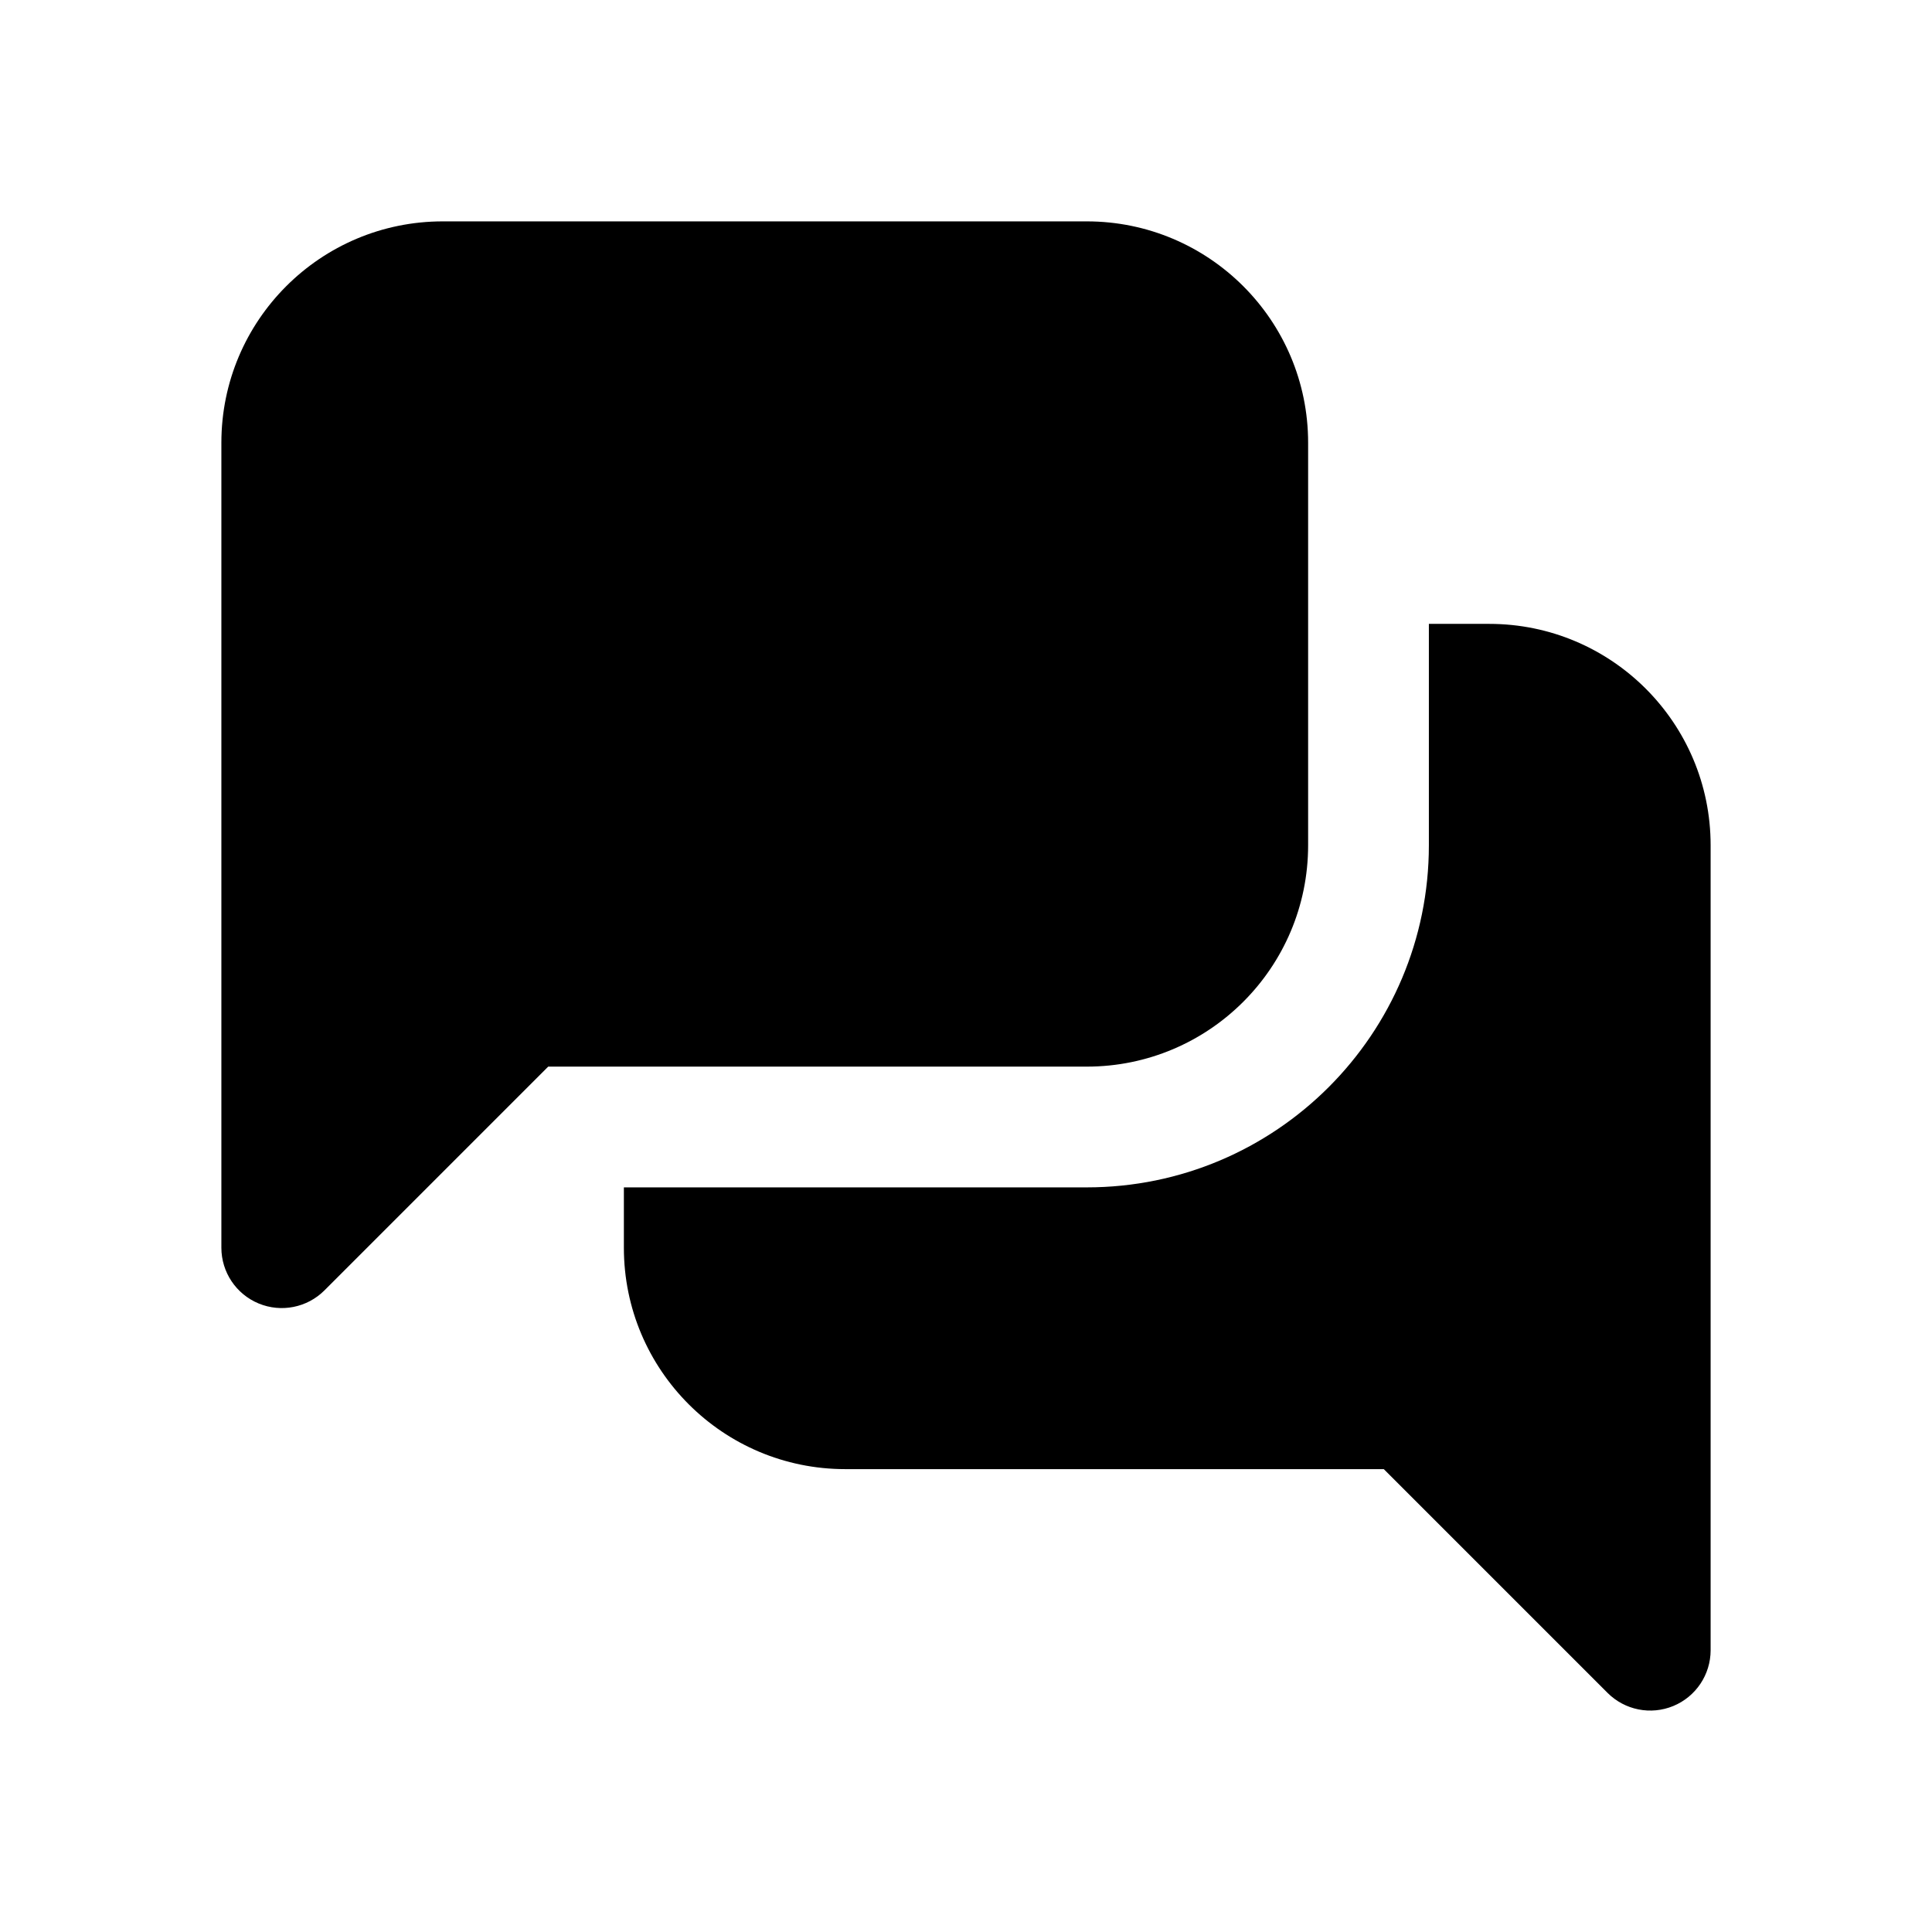
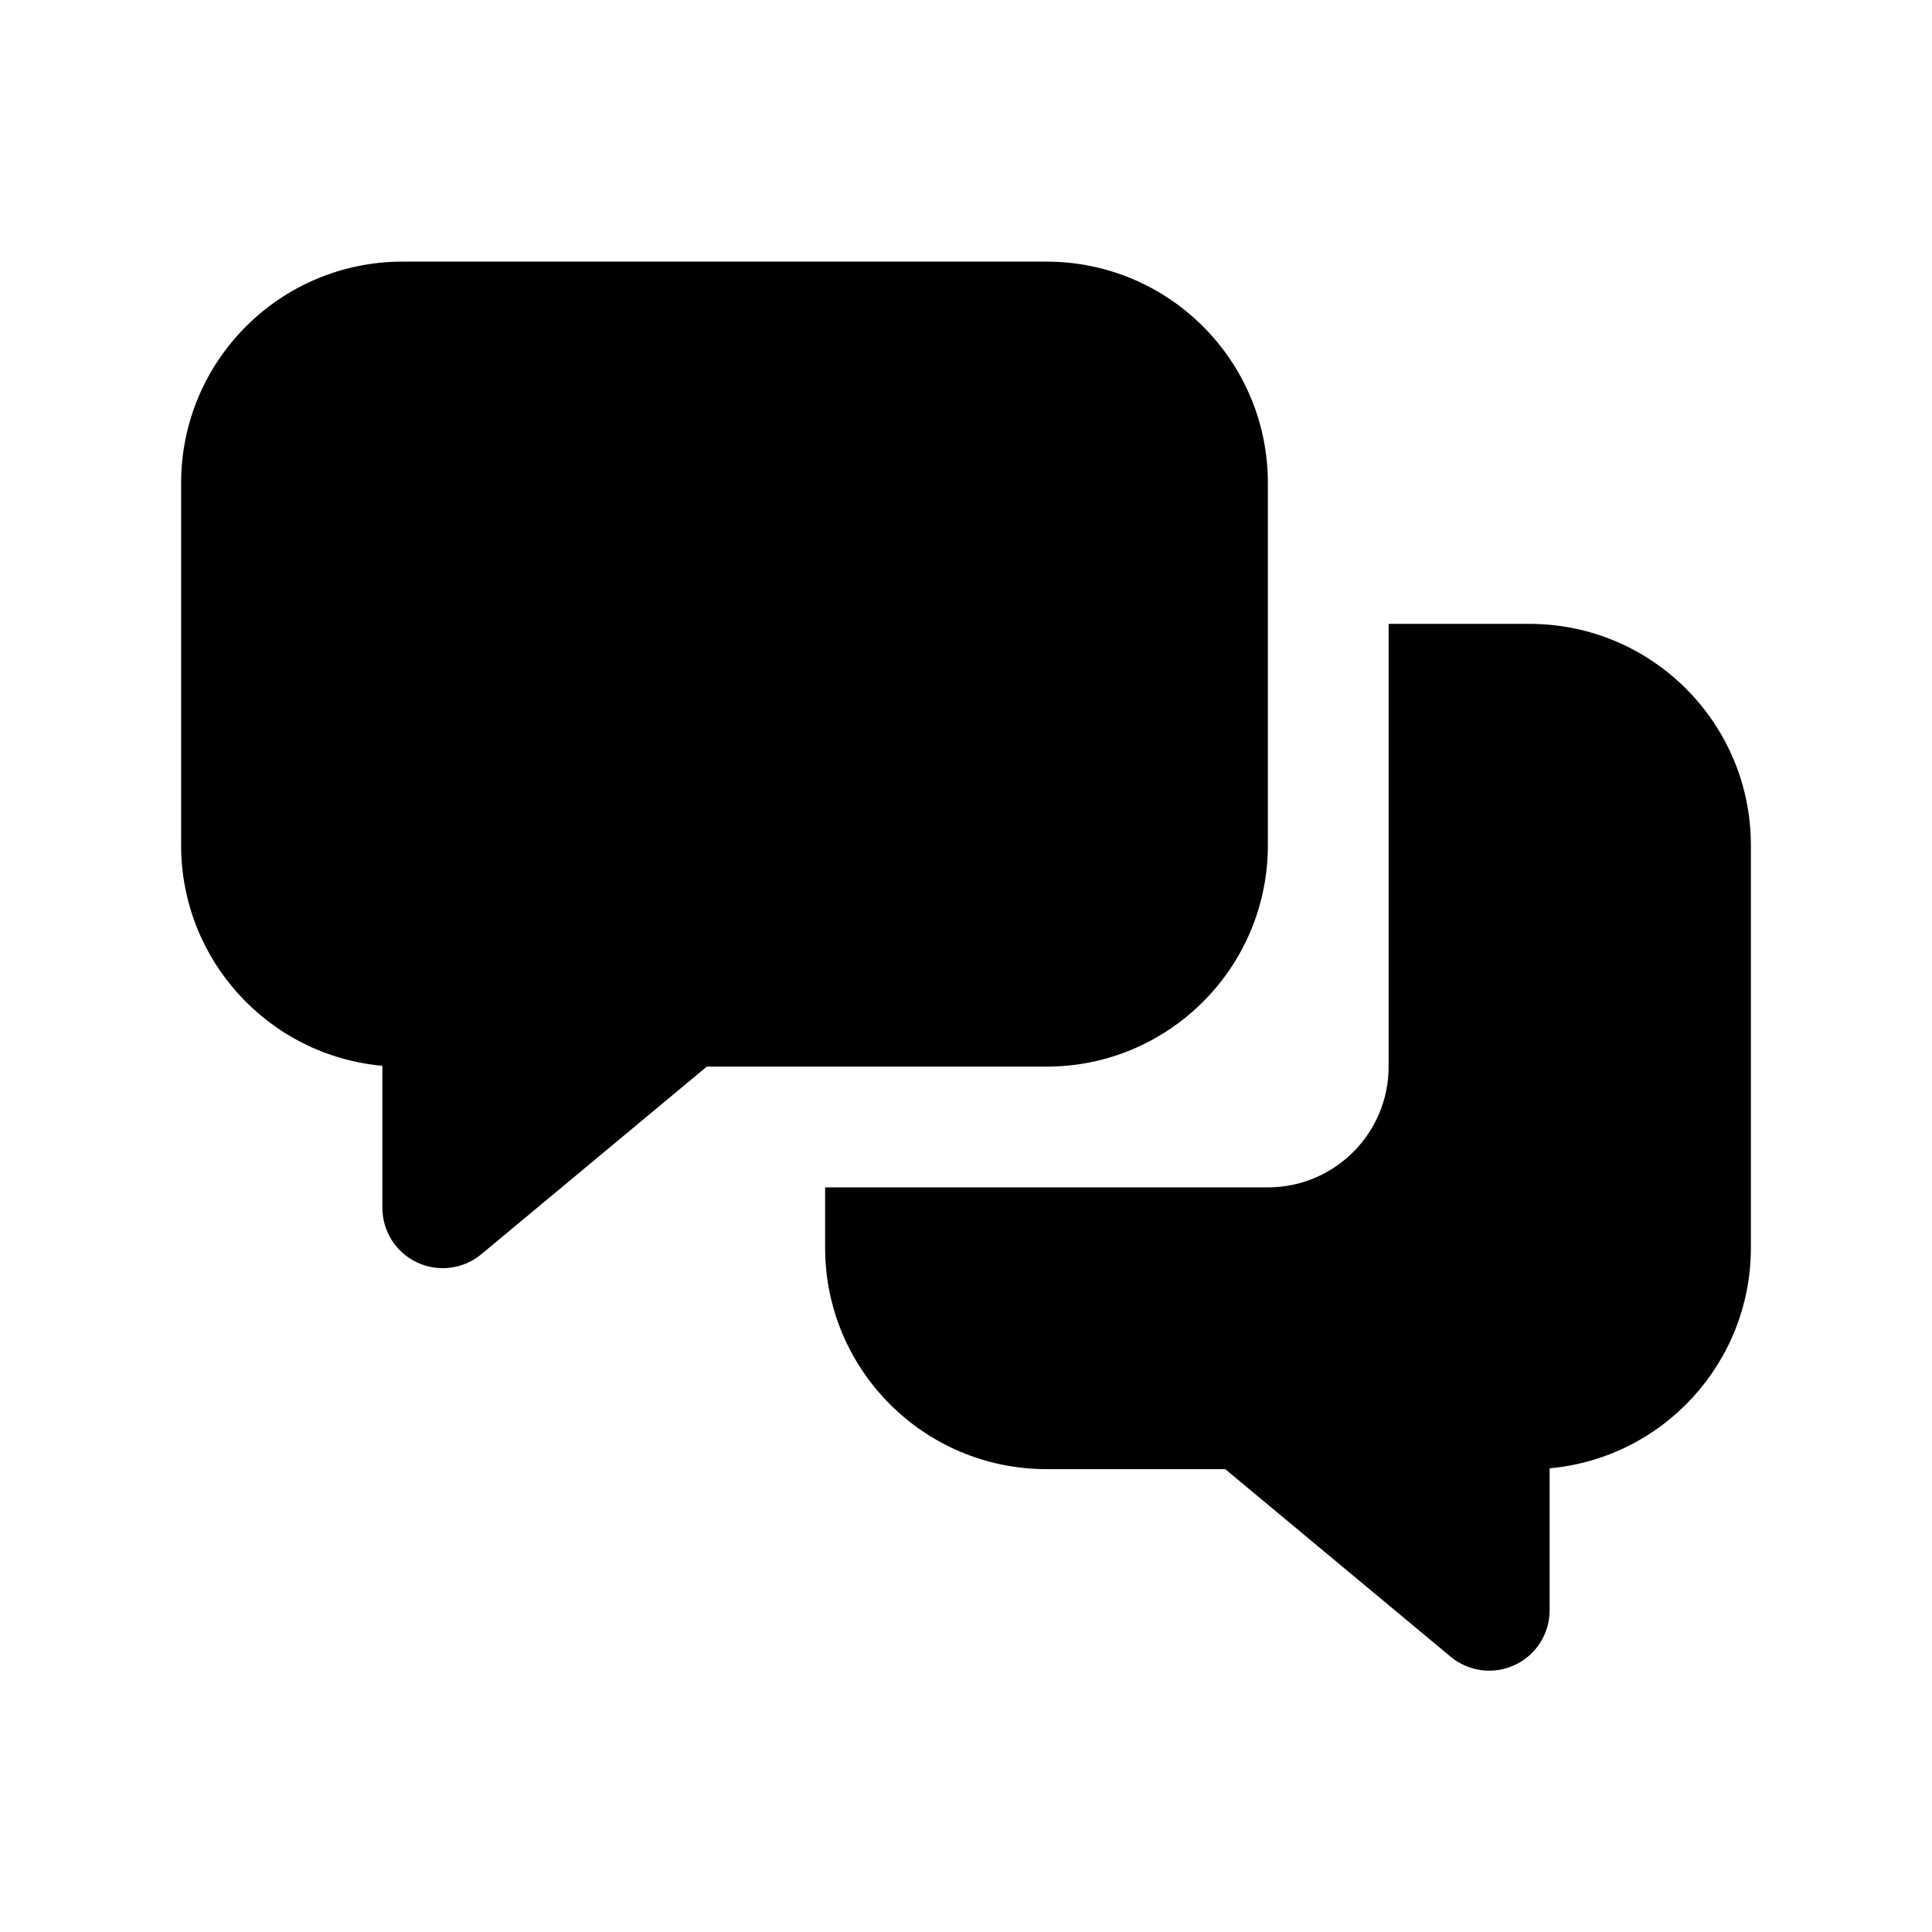
<svg xmlns="http://www.w3.org/2000/svg" viewBox="0 0 24 24" fill="none">
-   <path d="M2.75 15.5v-10A2.75 2.75 0 0 1 5.5 2.75h8a2.75 2.75 0 0 1 2.75 2.75v5a2.75 2.75 0 0 1-2.75 2.75H6.81l-2.78 2.78a.75.75 0 0 1-1.28-.53ZM17.75 7.75h.75a2.75 2.75 0 0 1 2.75 2.75v10a.75.75 0 0 1-1.28.53l-2.78-2.78H10.5a2.75 2.75 0 0 1-2.75-2.75v-.75h5.75a4.25 4.25 0 0 0 4.25-4.25V7.75Z" fill="currentColor" />
+   <path d="M5 3.25h8a2.75 2.75 0 0 1 2.75 2.75v4.5A2.75 2.75 0 0 1 13 13.25H8.78l-2.8 2.33a.75.75 0 0 1-1.23-.58v-1.76A2.75 2.75 0 0 1 2.25 10.5V6A2.75 2.75 0 0 1 5 3.25Z" fill="currentColor" />
+   <path d="M17.25 7.75H19a2.75 2.75 0 0 1 2.75 2.75v5a2.75 2.75 0 0 1-2.5 2.74V20a.75.75 0 0 1-1.23.58l-2.8-2.33H13a2.75 2.75 0 0 1-2.75-2.75v-.75h5.5a1.5 1.5 0 0 0 1.5-1.5V7.75Z" fill="currentColor" />
</svg>
